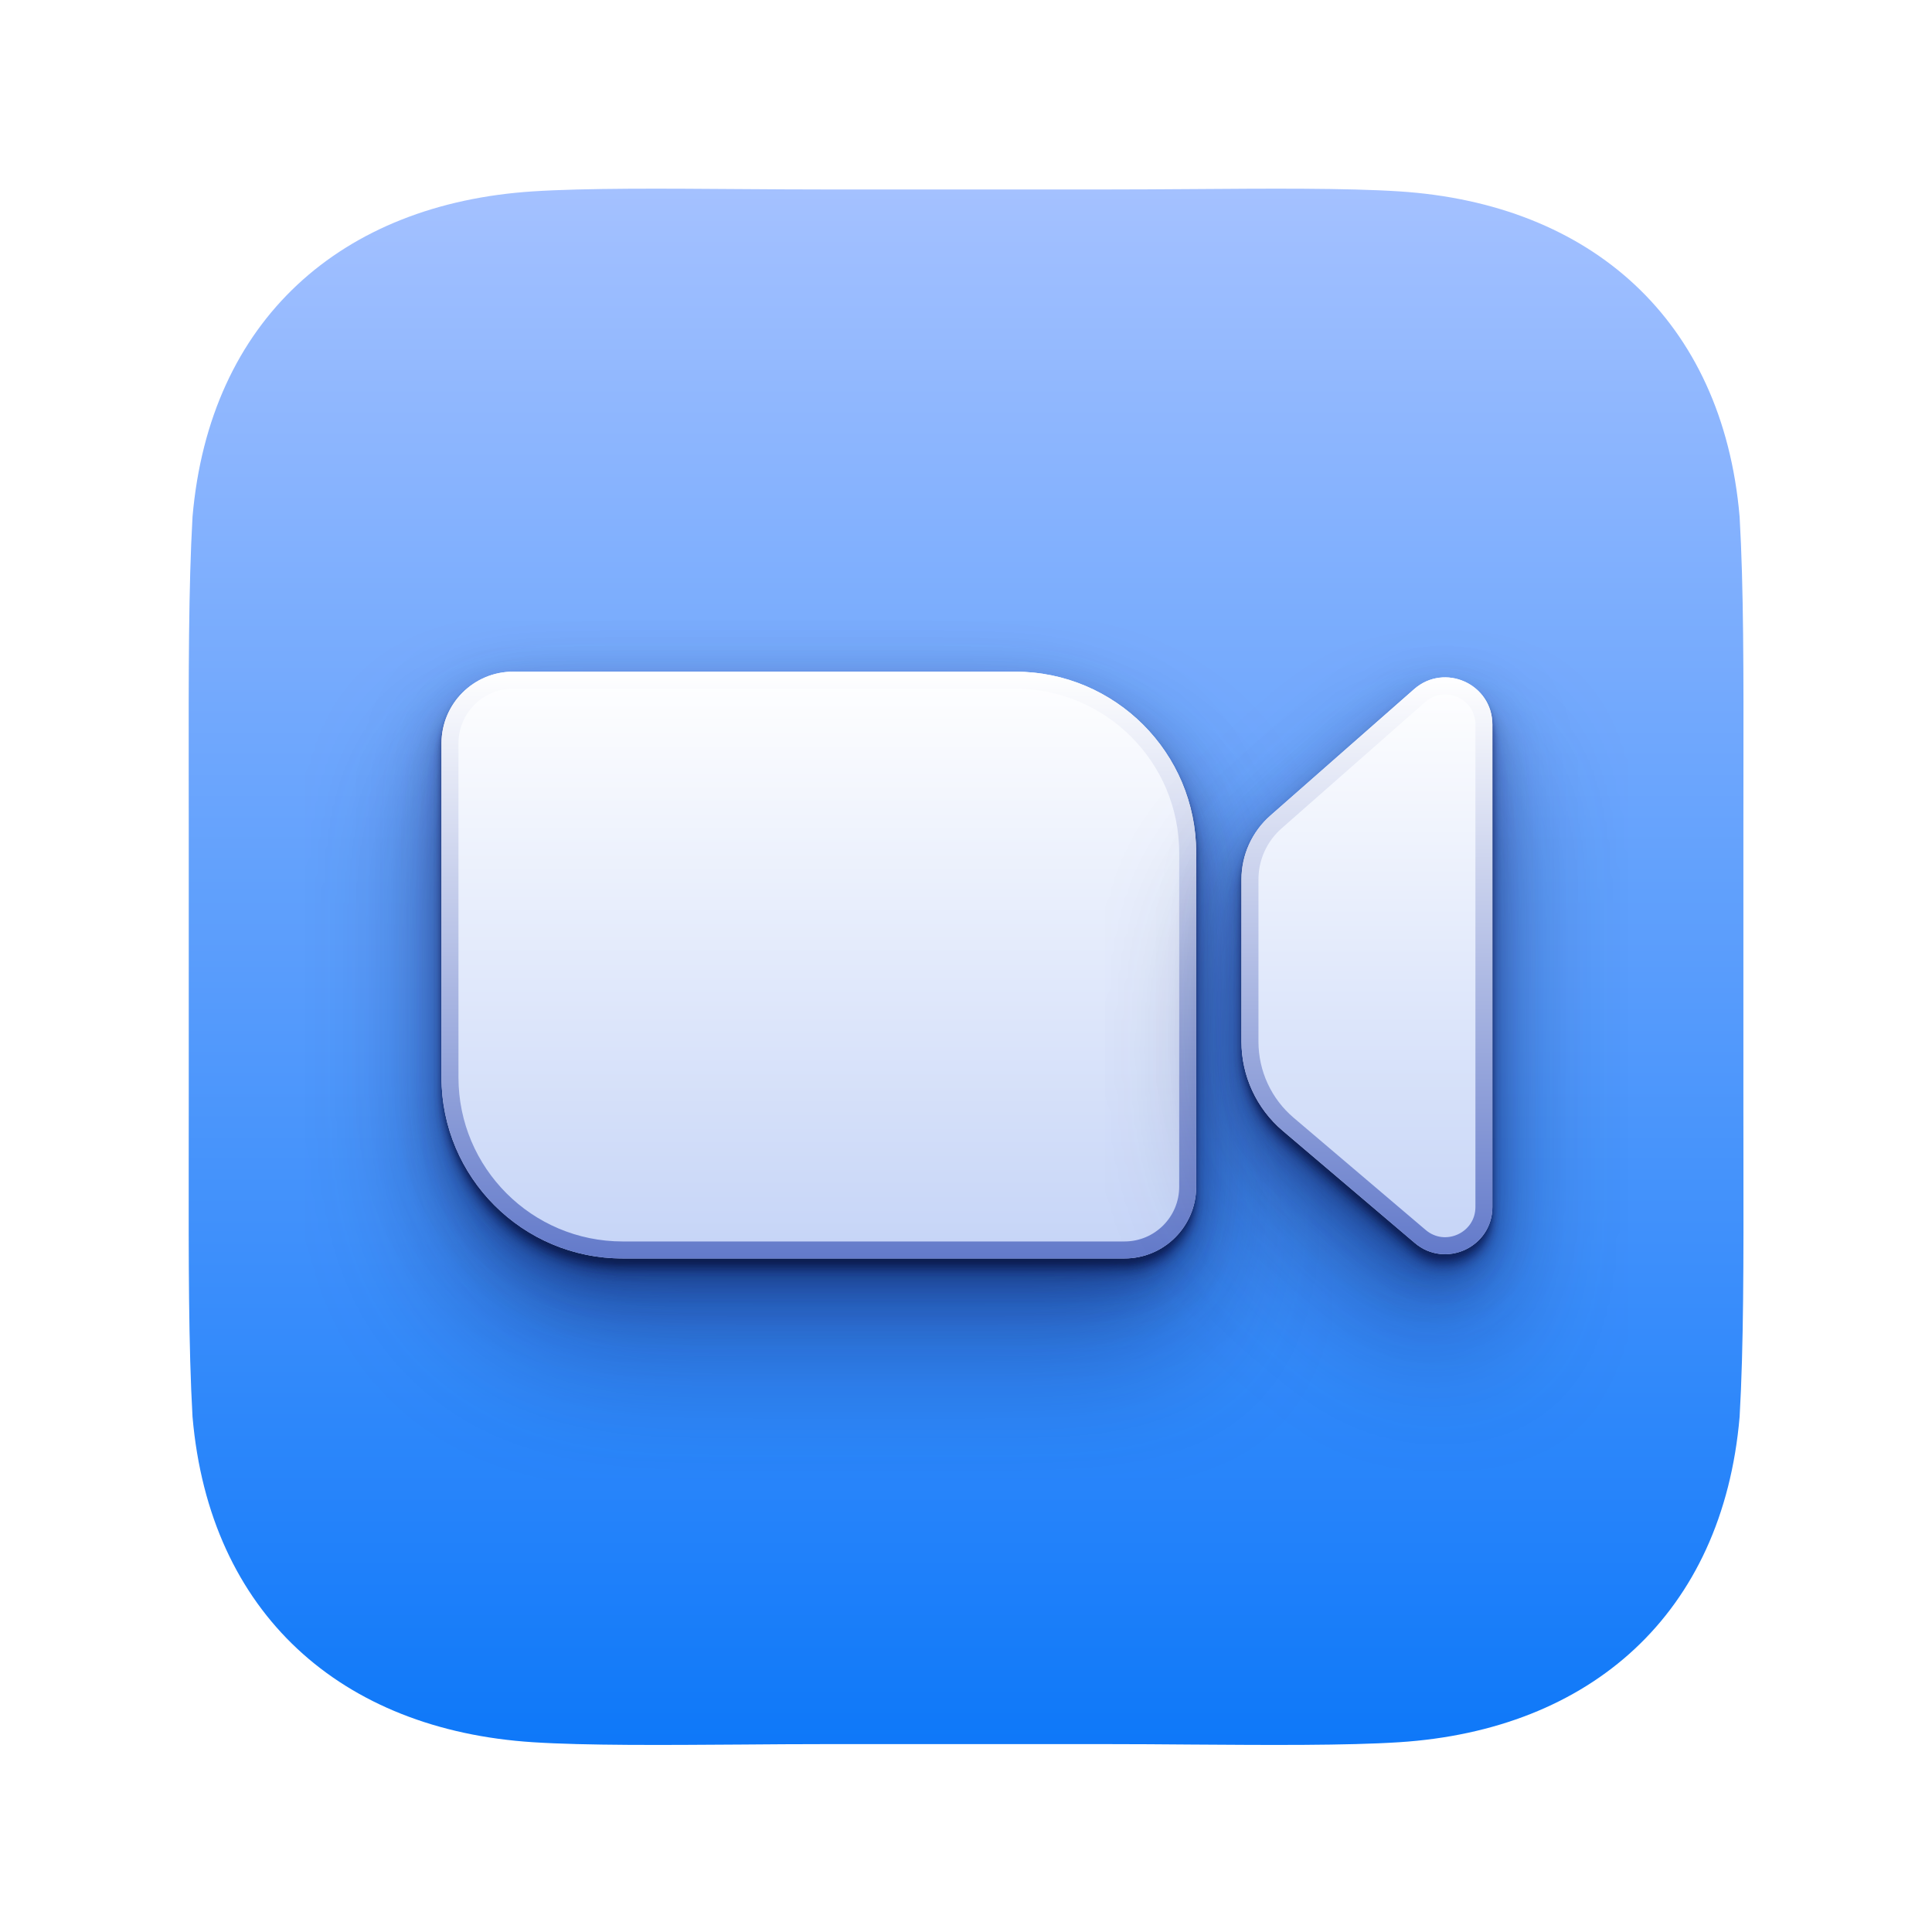
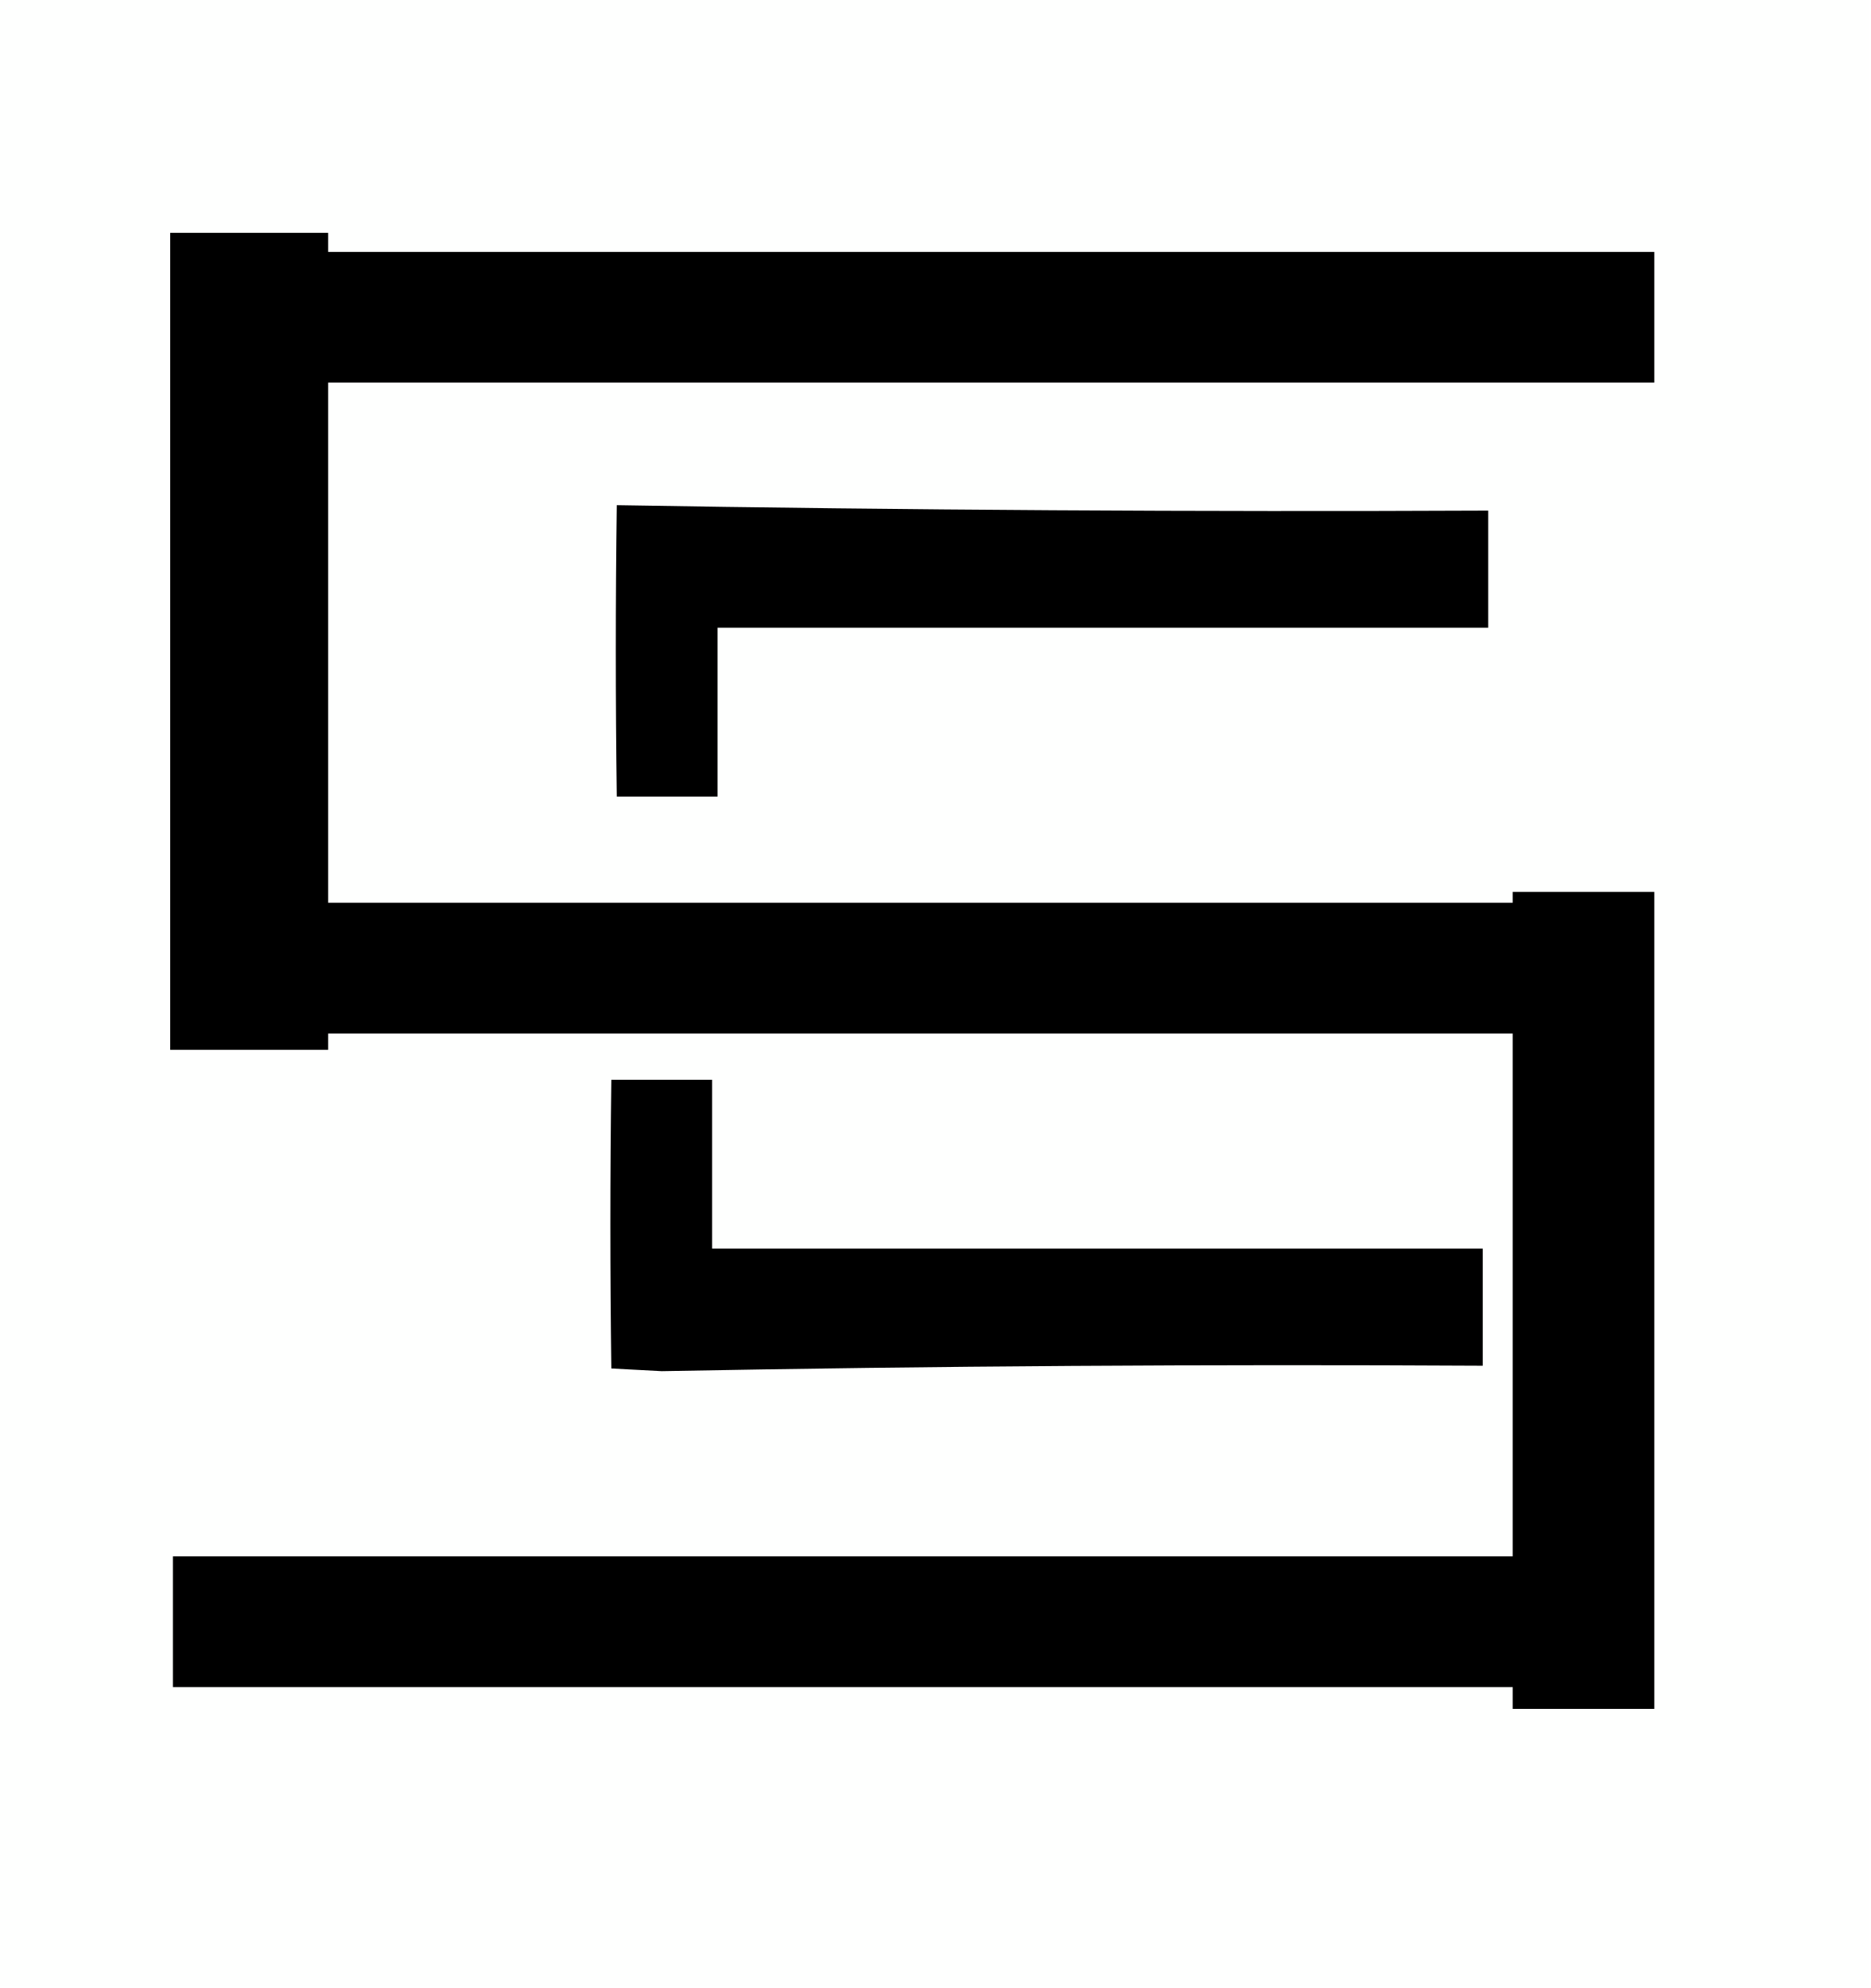
- <svg xmlns="http://www.w3.org/2000/svg" width="40" height="40" viewBox="0 0 40 40" fill="none">
-   <path d="M15.342 3.915C15.939 3.919 16.535 3.923 17.105 3.923H22.898C23.468 3.923 24.064 3.919 24.661 3.915C26.268 3.903 27.877 3.892 28.966 3.962C32.931 4.216 35.666 6.618 36.017 10.7C36.101 12.167 36.099 13.934 36.096 16.018V16.019C36.096 16.376 36.095 16.743 36.095 17.12V22.913C36.095 23.29 36.096 23.657 36.096 24.015C36.099 26.099 36.101 27.866 36.017 29.333C35.666 33.415 32.931 35.817 28.966 36.071C27.877 36.141 26.268 36.13 24.661 36.119C24.064 36.114 23.468 36.11 22.898 36.11H17.105C16.535 36.11 15.939 36.114 15.342 36.119C13.735 36.13 12.126 36.141 11.037 36.071C7.072 35.817 4.338 33.415 3.986 29.333C3.903 27.866 3.905 26.099 3.907 24.015V24.015C3.907 23.657 3.908 23.29 3.908 22.913V17.12C3.908 16.743 3.907 16.376 3.907 16.019V16.018C3.905 13.934 3.903 12.167 3.986 10.7C4.338 6.618 7.072 4.216 11.037 3.962C12.126 3.892 13.735 3.903 15.342 3.915Z" fill="url(#paint0_linear_2753_16477)" />
-   <g filter="url(#filter0_dddddd_2753_16477)">
-     <path d="M9.141 15.391C9.141 14.571 9.805 13.906 10.625 13.906H21.016C23.087 13.906 24.766 15.585 24.766 17.656V24.57C24.766 25.39 24.101 26.055 23.281 26.055H12.891C10.82 26.055 9.141 24.376 9.141 22.305V15.391Z" fill="url(#paint1_linear_2753_16477)" />
-     <path d="M9.316 15.391C9.316 14.668 9.902 14.082 10.625 14.082H21.016C22.99 14.082 24.59 15.682 24.59 17.656V24.57C24.59 25.293 24.004 25.879 23.281 25.879H12.891C10.917 25.879 9.316 24.279 9.316 22.305V15.391Z" stroke="url(#paint2_linear_2753_16477)" stroke-width="0.352" />
+ <svg xmlns="http://www.w3.org/2000/svg" version="1.1" width="687px" height="730px" style="shape-rendering:geometricPrecision; text-rendering:geometricPrecision; image-rendering:optimizeQuality; fill-rule:evenodd; clip-rule:evenodd">
+   <g>
+     <path style="opacity:1" fill="#fefffe" d="M -0.5,-0.5 C 228.5,-0.5 457.5,-0.5 686.5,-0.5C 686.5,242.833 686.5,486.167 686.5,729.5C 457.5,729.5 228.5,729.5 -0.5,729.5C -0.5,486.167 -0.5,242.833 -0.5,-0.5 Z" />
  </g>
-   <g filter="url(#filter1_dddddd_2753_16477)">
-     <path d="M25.703 18.207C25.703 17.702 25.921 17.221 26.3 16.887L29.277 14.269C29.908 13.714 30.898 14.162 30.898 15.002V24.989C30.898 25.821 29.924 26.272 29.29 25.733L26.557 23.411C26.015 22.951 25.703 22.276 25.703 21.566V18.207Z" fill="url(#paint3_linear_2753_16477)" />
-     <path d="M25.879 18.207C25.879 17.753 26.075 17.32 26.416 17.02L29.393 14.401C29.91 13.946 30.723 14.313 30.723 15.002V24.989C30.723 25.671 29.924 26.041 29.403 25.599L26.671 23.277C26.168 22.851 25.879 22.225 25.879 21.566V18.207Z" stroke="url(#paint4_linear_2753_16477)" stroke-width="0.352" />
+   <g>
+     <path style="opacity:1" fill="#000000" d="M 62.5,85.5 C 81.833,85.5 101.167,85.5 120.5,85.5C 120.5,87.833 120.5,90.167 120.5,92.5C 282.833,92.5 445.167,92.5 607.5,92.5C 607.5,108.5 607.5,124.5 607.5,140.5C 445.167,140.5 282.833,140.5 120.5,140.5C 120.5,204.167 120.5,267.833 120.5,331.5C 265.5,331.5 410.5,331.5 555.5,331.5C 555.5,330.167 555.5,328.833 555.5,327.5C 572.833,327.5 590.167,327.5 607.5,327.5C 607.5,427.5 607.5,527.5 607.5,627.5C 590.167,627.5 572.833,627.5 555.5,627.5C 555.5,624.833 555.5,622.167 555.5,619.5C 391.5,619.5 227.5,619.5 63.5,619.5C 63.5,603.5 63.5,587.5 63.5,571.5C 227.5,571.5 391.5,571.5 555.5,571.5C 555.5,507.5 555.5,443.5 555.5,379.5C 410.5,379.5 265.5,379.5 120.5,379.5C 120.5,381.5 120.5,383.5 120.5,385.5C 101.167,385.5 81.833,385.5 62.5,385.5C 62.5,285.5 62.5,185.5 62.5,85.5 Z" />
  </g>
-   <defs>
-     <filter id="filter0_dddddd_2753_16477" x="6.328" y="12.852" width="21.25" height="17.773" filterUnits="userSpaceOnUse" color-interpolation-filters="sRGB">
-       <feFlood flood-opacity="0" result="BackgroundImageFix" />
-       <feColorMatrix in="SourceAlpha" type="matrix" values="0 0 0 0 0 0 0 0 0 0 0 0 0 0 0 0 0 0 127 0" result="hardAlpha" />
-       <feOffset dy="0.096" />
-       <feGaussianBlur stdDeviation="0.036" />
-       <feColorMatrix type="matrix" values="0 0 0 0 0.051 0 0 0 0 0.122 0 0 0 0 0.396 0 0 0 0.19 0" />
-       <feBlend mode="multiply" in2="BackgroundImageFix" result="effect1_dropShadow_2753_16477" />
-       <feColorMatrix in="SourceAlpha" type="matrix" values="0 0 0 0 0 0 0 0 0 0 0 0 0 0 0 0 0 0 127 0" result="hardAlpha" />
-       <feOffset dy="0.189" />
-       <feGaussianBlur stdDeviation="0.079" />
-       <feColorMatrix type="matrix" values="0 0 0 0 0.051 0 0 0 0 0.122 0 0 0 0 0.396 0 0 0 0.369 0" />
-       <feBlend mode="multiply" in2="effect1_dropShadow_2753_16477" result="effect2_dropShadow_2753_16477" />
-       <feColorMatrix in="SourceAlpha" type="matrix" values="0 0 0 0 0 0 0 0 0 0 0 0 0 0 0 0 0 0 127 0" result="hardAlpha" />
-       <feOffset dy="0.291" />
-       <feGaussianBlur stdDeviation="0.135" />
-       <feColorMatrix type="matrix" values="0 0 0 0 0.051 0 0 0 0 0.122 0 0 0 0 0.396 0 0 0 0.3 0" />
-       <feBlend mode="multiply" in2="effect2_dropShadow_2753_16477" result="effect3_dropShadow_2753_16477" />
-       <feColorMatrix in="SourceAlpha" type="matrix" values="0 0 0 0 0 0 0 0 0 0 0 0 0 0 0 0 0 0 127 0" result="hardAlpha" />
-       <feOffset dy="0.427" />
-       <feGaussianBlur stdDeviation="0.43" />
-       <feColorMatrix type="matrix" values="0 0 0 0 0.051 0 0 0 0 0.122 0 0 0 0 0.396 0 0 0 0.3 0" />
-       <feBlend mode="multiply" in2="effect3_dropShadow_2753_16477" result="effect4_dropShadow_2753_16477" />
-       <feColorMatrix in="SourceAlpha" type="matrix" values="0 0 0 0 0 0 0 0 0 0 0 0 0 0 0 0 0 0 127 0" result="hardAlpha" />
-       <feOffset dy="0.665" />
-       <feGaussianBlur stdDeviation="0.799" />
-       <feColorMatrix type="matrix" values="0 0 0 0 0.051 0 0 0 0 0.122 0 0 0 0 0.396 0 0 0 0.29 0" />
-       <feBlend mode="overlay" in2="effect4_dropShadow_2753_16477" result="effect5_dropShadow_2753_16477" />
-       <feColorMatrix in="SourceAlpha" type="matrix" values="0 0 0 0 0 0 0 0 0 0 0 0 0 0 0 0 0 0 127 0" result="hardAlpha" />
-       <feOffset dy="1.758" />
-       <feGaussianBlur stdDeviation="1.406" />
-       <feColorMatrix type="matrix" values="0 0 0 0 0.051 0 0 0 0 0.122 0 0 0 0 0.396 0 0 0 0.45 0" />
-       <feBlend mode="multiply" in2="effect5_dropShadow_2753_16477" result="effect6_dropShadow_2753_16477" />
-       <feBlend mode="normal" in="SourceGraphic" in2="effect6_dropShadow_2753_16477" result="shape" />
-     </filter>
-     <filter id="filter1_dddddd_2753_16477" x="22.891" y="12.969" width="10.82" height="17.569" filterUnits="userSpaceOnUse" color-interpolation-filters="sRGB">
-       <feFlood flood-opacity="0" result="BackgroundImageFix" />
-       <feColorMatrix in="SourceAlpha" type="matrix" values="0 0 0 0 0 0 0 0 0 0 0 0 0 0 0 0 0 0 127 0" result="hardAlpha" />
-       <feOffset dy="0.096" />
-       <feGaussianBlur stdDeviation="0.036" />
-       <feColorMatrix type="matrix" values="0 0 0 0 0.051 0 0 0 0 0.122 0 0 0 0 0.396 0 0 0 0.19 0" />
-       <feBlend mode="multiply" in2="BackgroundImageFix" result="effect1_dropShadow_2753_16477" />
-       <feColorMatrix in="SourceAlpha" type="matrix" values="0 0 0 0 0 0 0 0 0 0 0 0 0 0 0 0 0 0 127 0" result="hardAlpha" />
-       <feOffset dy="0.189" />
-       <feGaussianBlur stdDeviation="0.079" />
-       <feColorMatrix type="matrix" values="0 0 0 0 0.051 0 0 0 0 0.122 0 0 0 0 0.396 0 0 0 0.369 0" />
-       <feBlend mode="multiply" in2="effect1_dropShadow_2753_16477" result="effect2_dropShadow_2753_16477" />
-       <feColorMatrix in="SourceAlpha" type="matrix" values="0 0 0 0 0 0 0 0 0 0 0 0 0 0 0 0 0 0 127 0" result="hardAlpha" />
-       <feOffset dy="0.291" />
-       <feGaussianBlur stdDeviation="0.135" />
-       <feColorMatrix type="matrix" values="0 0 0 0 0.051 0 0 0 0 0.122 0 0 0 0 0.396 0 0 0 0.3 0" />
-       <feBlend mode="multiply" in2="effect2_dropShadow_2753_16477" result="effect3_dropShadow_2753_16477" />
-       <feColorMatrix in="SourceAlpha" type="matrix" values="0 0 0 0 0 0 0 0 0 0 0 0 0 0 0 0 0 0 127 0" result="hardAlpha" />
-       <feOffset dy="0.427" />
-       <feGaussianBlur stdDeviation="0.43" />
-       <feColorMatrix type="matrix" values="0 0 0 0 0.051 0 0 0 0 0.122 0 0 0 0 0.396 0 0 0 0.3 0" />
-       <feBlend mode="multiply" in2="effect3_dropShadow_2753_16477" result="effect4_dropShadow_2753_16477" />
-       <feColorMatrix in="SourceAlpha" type="matrix" values="0 0 0 0 0 0 0 0 0 0 0 0 0 0 0 0 0 0 127 0" result="hardAlpha" />
-       <feOffset dy="0.665" />
-       <feGaussianBlur stdDeviation="0.799" />
-       <feColorMatrix type="matrix" values="0 0 0 0 0.051 0 0 0 0 0.122 0 0 0 0 0.396 0 0 0 0.29 0" />
-       <feBlend mode="overlay" in2="effect4_dropShadow_2753_16477" result="effect5_dropShadow_2753_16477" />
-       <feColorMatrix in="SourceAlpha" type="matrix" values="0 0 0 0 0 0 0 0 0 0 0 0 0 0 0 0 0 0 127 0" result="hardAlpha" />
-       <feOffset dy="1.758" />
-       <feGaussianBlur stdDeviation="1.406" />
-       <feColorMatrix type="matrix" values="0 0 0 0 0.051 0 0 0 0 0.122 0 0 0 0 0.396 0 0 0 0.45 0" />
-       <feBlend mode="multiply" in2="effect5_dropShadow_2753_16477" result="effect6_dropShadow_2753_16477" />
-       <feBlend mode="normal" in="SourceGraphic" in2="effect6_dropShadow_2753_16477" result="shape" />
-     </filter>
-     <linearGradient id="paint0_linear_2753_16477" x1="20.002" y1="3.906" x2="20.002" y2="36.127" gradientUnits="userSpaceOnUse">
-       <stop stop-color="#A4C1FF" />
-       <stop offset="1" stop-color="#0E78F9" />
-     </linearGradient>
-     <linearGradient id="paint1_linear_2753_16477" x1="16.953" y1="13.906" x2="16.953" y2="26.055" gradientUnits="userSpaceOnUse">
-       <stop stop-color="white" />
-       <stop offset="1" stop-color="#C5D4F7" />
-     </linearGradient>
-     <linearGradient id="paint2_linear_2753_16477" x1="16.953" y1="13.906" x2="16.953" y2="26.055" gradientUnits="userSpaceOnUse">
-       <stop stop-color="white" />
-       <stop offset="1" stop-color="#637ACA" />
-     </linearGradient>
-     <linearGradient id="paint3_linear_2753_16477" x1="28.301" y1="14.023" x2="28.301" y2="25.967" gradientUnits="userSpaceOnUse">
-       <stop stop-color="white" />
-       <stop offset="1" stop-color="#C5D4F7" />
-     </linearGradient>
-     <linearGradient id="paint4_linear_2753_16477" x1="28.301" y1="14.023" x2="28.301" y2="25.967" gradientUnits="userSpaceOnUse">
-       <stop stop-color="white" />
-       <stop offset="1" stop-color="#637ACA" />
-     </linearGradient>
-   </defs>
+   <g>
+     <path style="opacity:1" fill="#000000" d="M 226.5,185.5 C 333.153,187.326 439.82,187.992 546.5,187.5C 546.5,201.833 546.5,216.167 546.5,230.5C 452.167,230.5 357.833,230.5 263.5,230.5C 263.5,251.167 263.5,271.833 263.5,292.5C 251.167,292.5 238.833,292.5 226.5,292.5C 226.015,256.791 226.015,221.124 226.5,185.5 Z" />
+   </g>
+   <g>
+     <path style="opacity:1" fill="#000000" d="M 224.5,396.5 C 236.833,396.5 249.167,396.5 261.5,396.5C 261.5,417.167 261.5,437.833 261.5,458.5C 355.833,458.5 450.167,458.5 544.5,458.5C 544.5,472.833 544.5,487.167 544.5,501.5C 443.986,500.921 343.486,501.587 243,503.5C 236.833,503.167 230.667,502.833 224.5,502.5C 224.026,467.209 224.026,431.876 224.5,396.5 Z" />
+   </g>
</svg>
